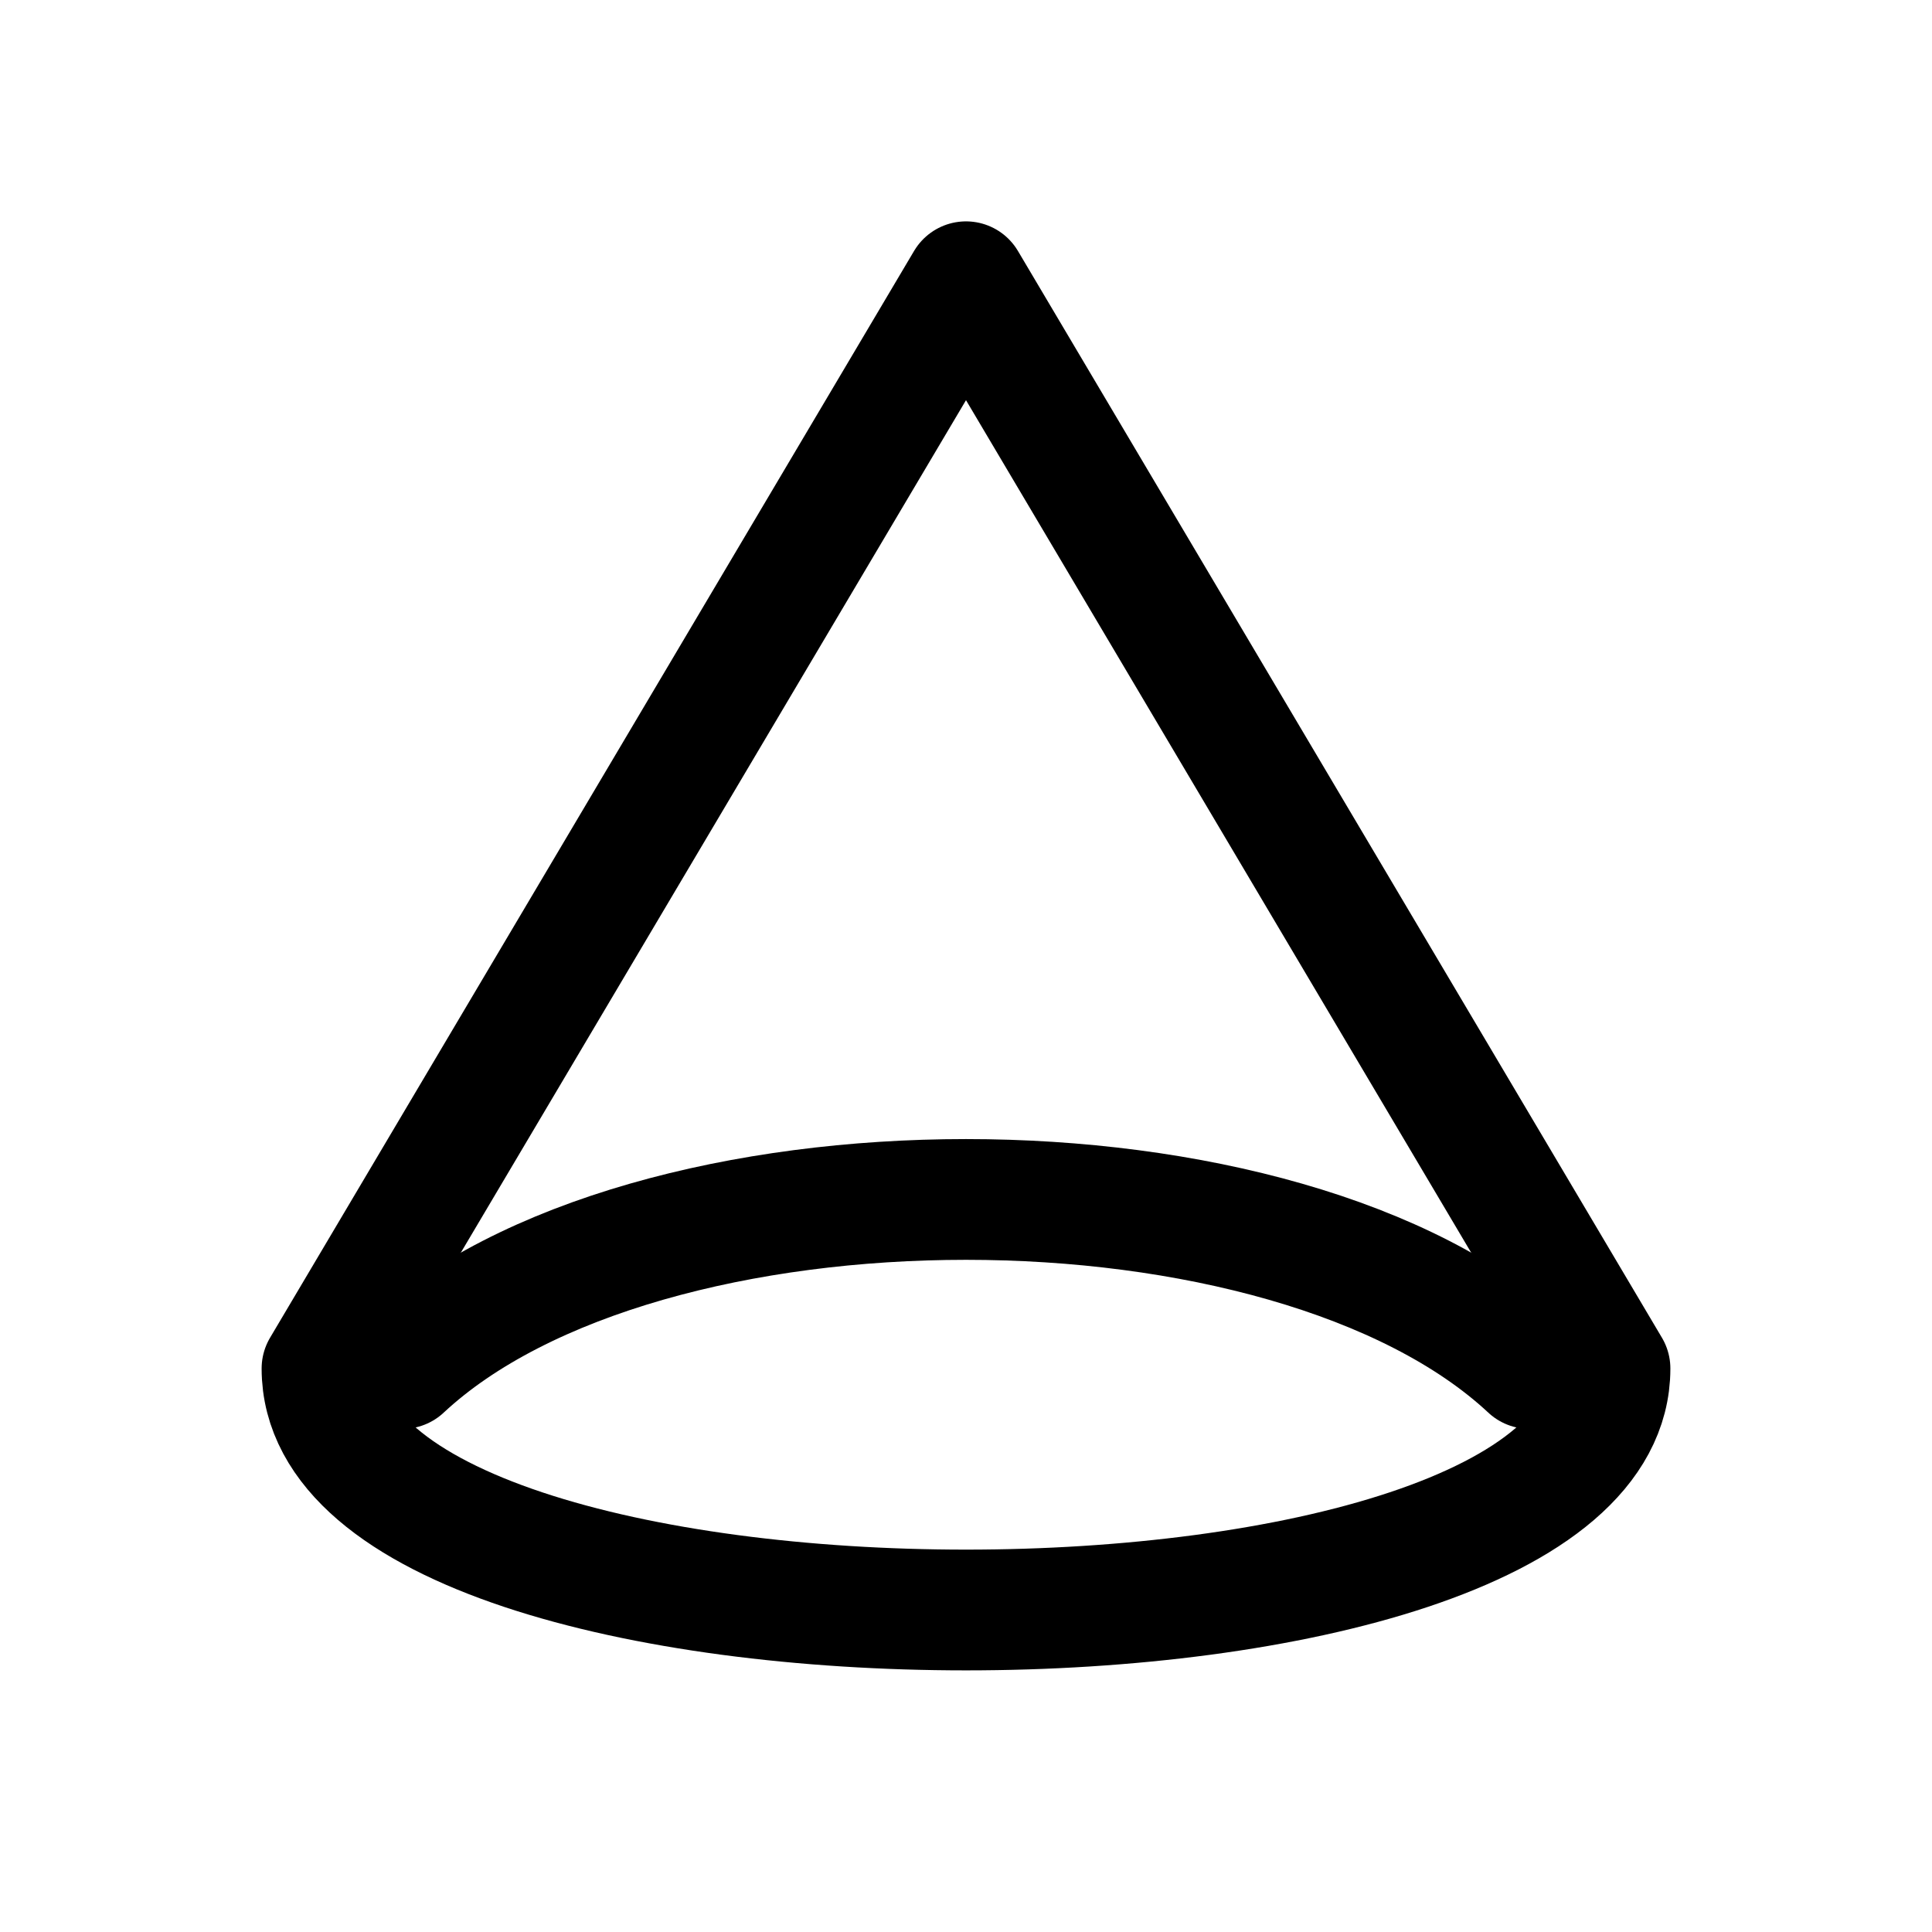
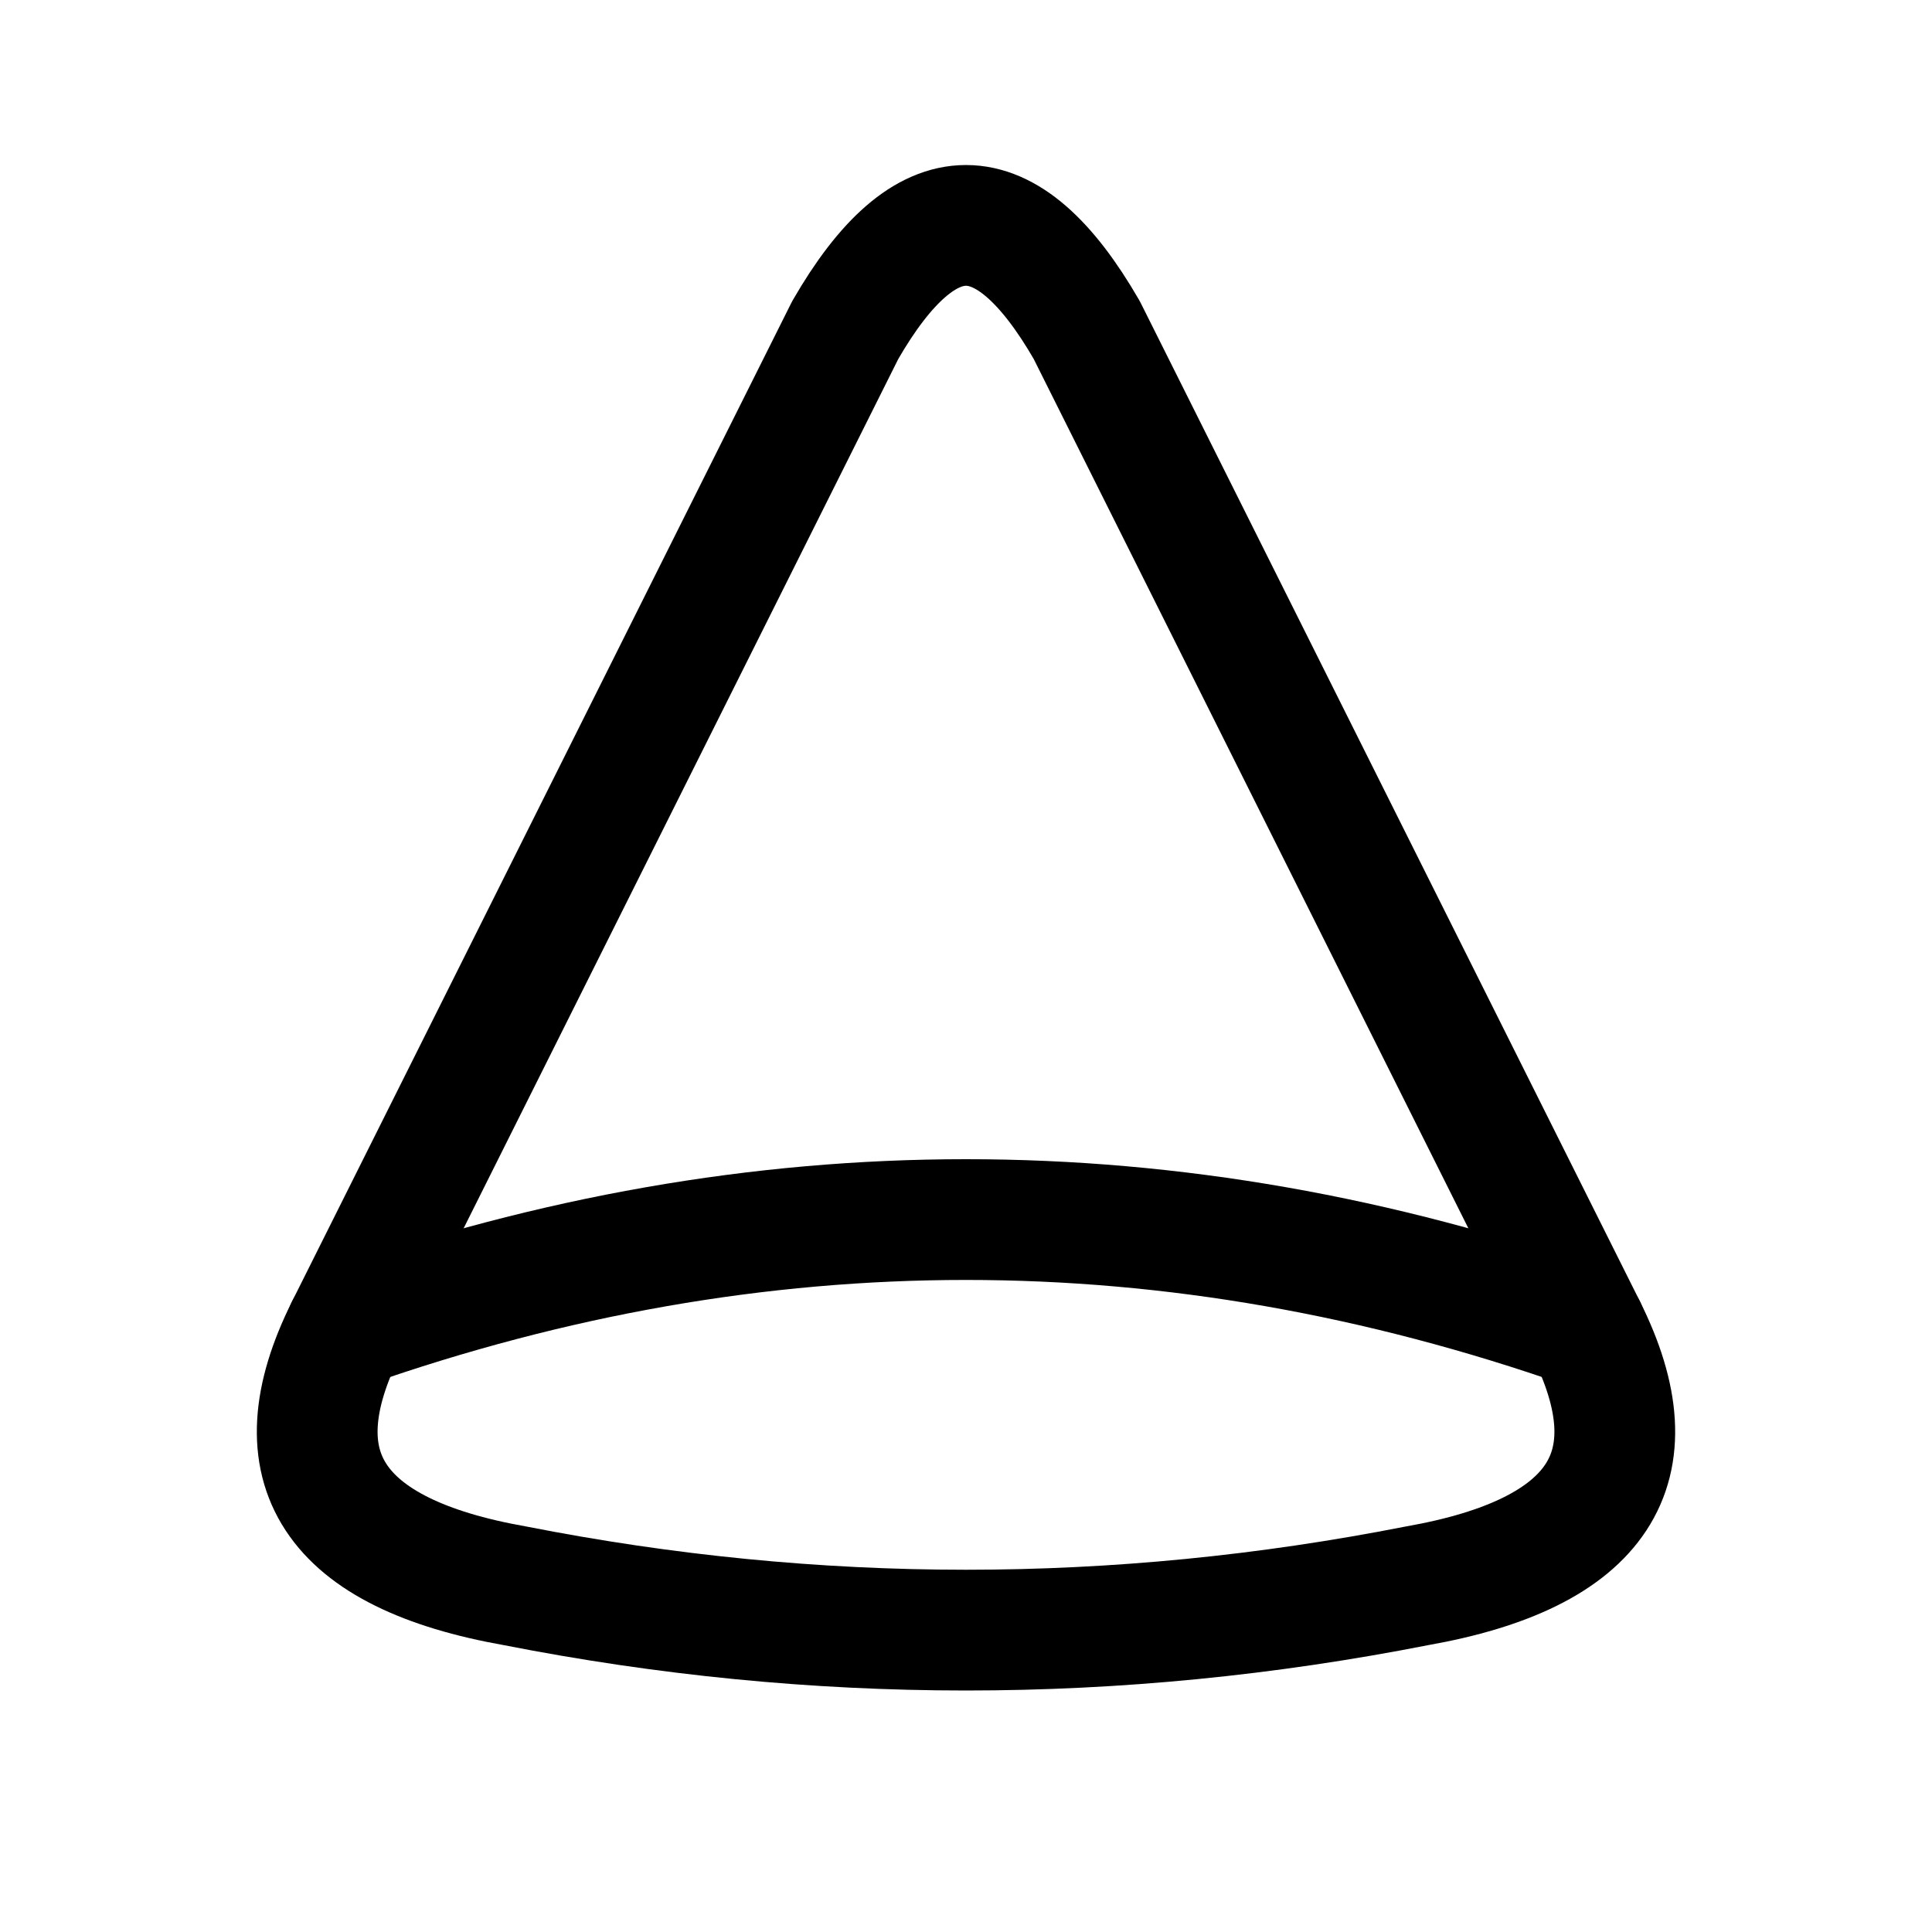
- <svg viewBox="0 0 24 24" fill="none" stroke="currentColor" stroke-width="1.5" stroke-linecap="round" stroke-linejoin="round">
-   <path d="M5 17c3-2.8 11-2.8 14 0" />
-   <path d="M4 17 12 3.5 20 17c0 4-16 4-16 0Z" />
+ <svg xmlns="http://www.w3.org/2000/svg" viewBox="0 0 24 24" fill="none" stroke="currentColor" stroke-width="1.5" stroke-linecap="round" stroke-linejoin="round">
+   <path d="M10.5 4.1q1.5-2.6 3 0l6.2 12.4q1.3 2.6-2.1 3.2-5.6 1.1-11.2 0-3.4-.6-2.1-3.2Z" />
+   <path d="M4.3 16.5Q12 13.8 19.7 16.5" />
</svg>
